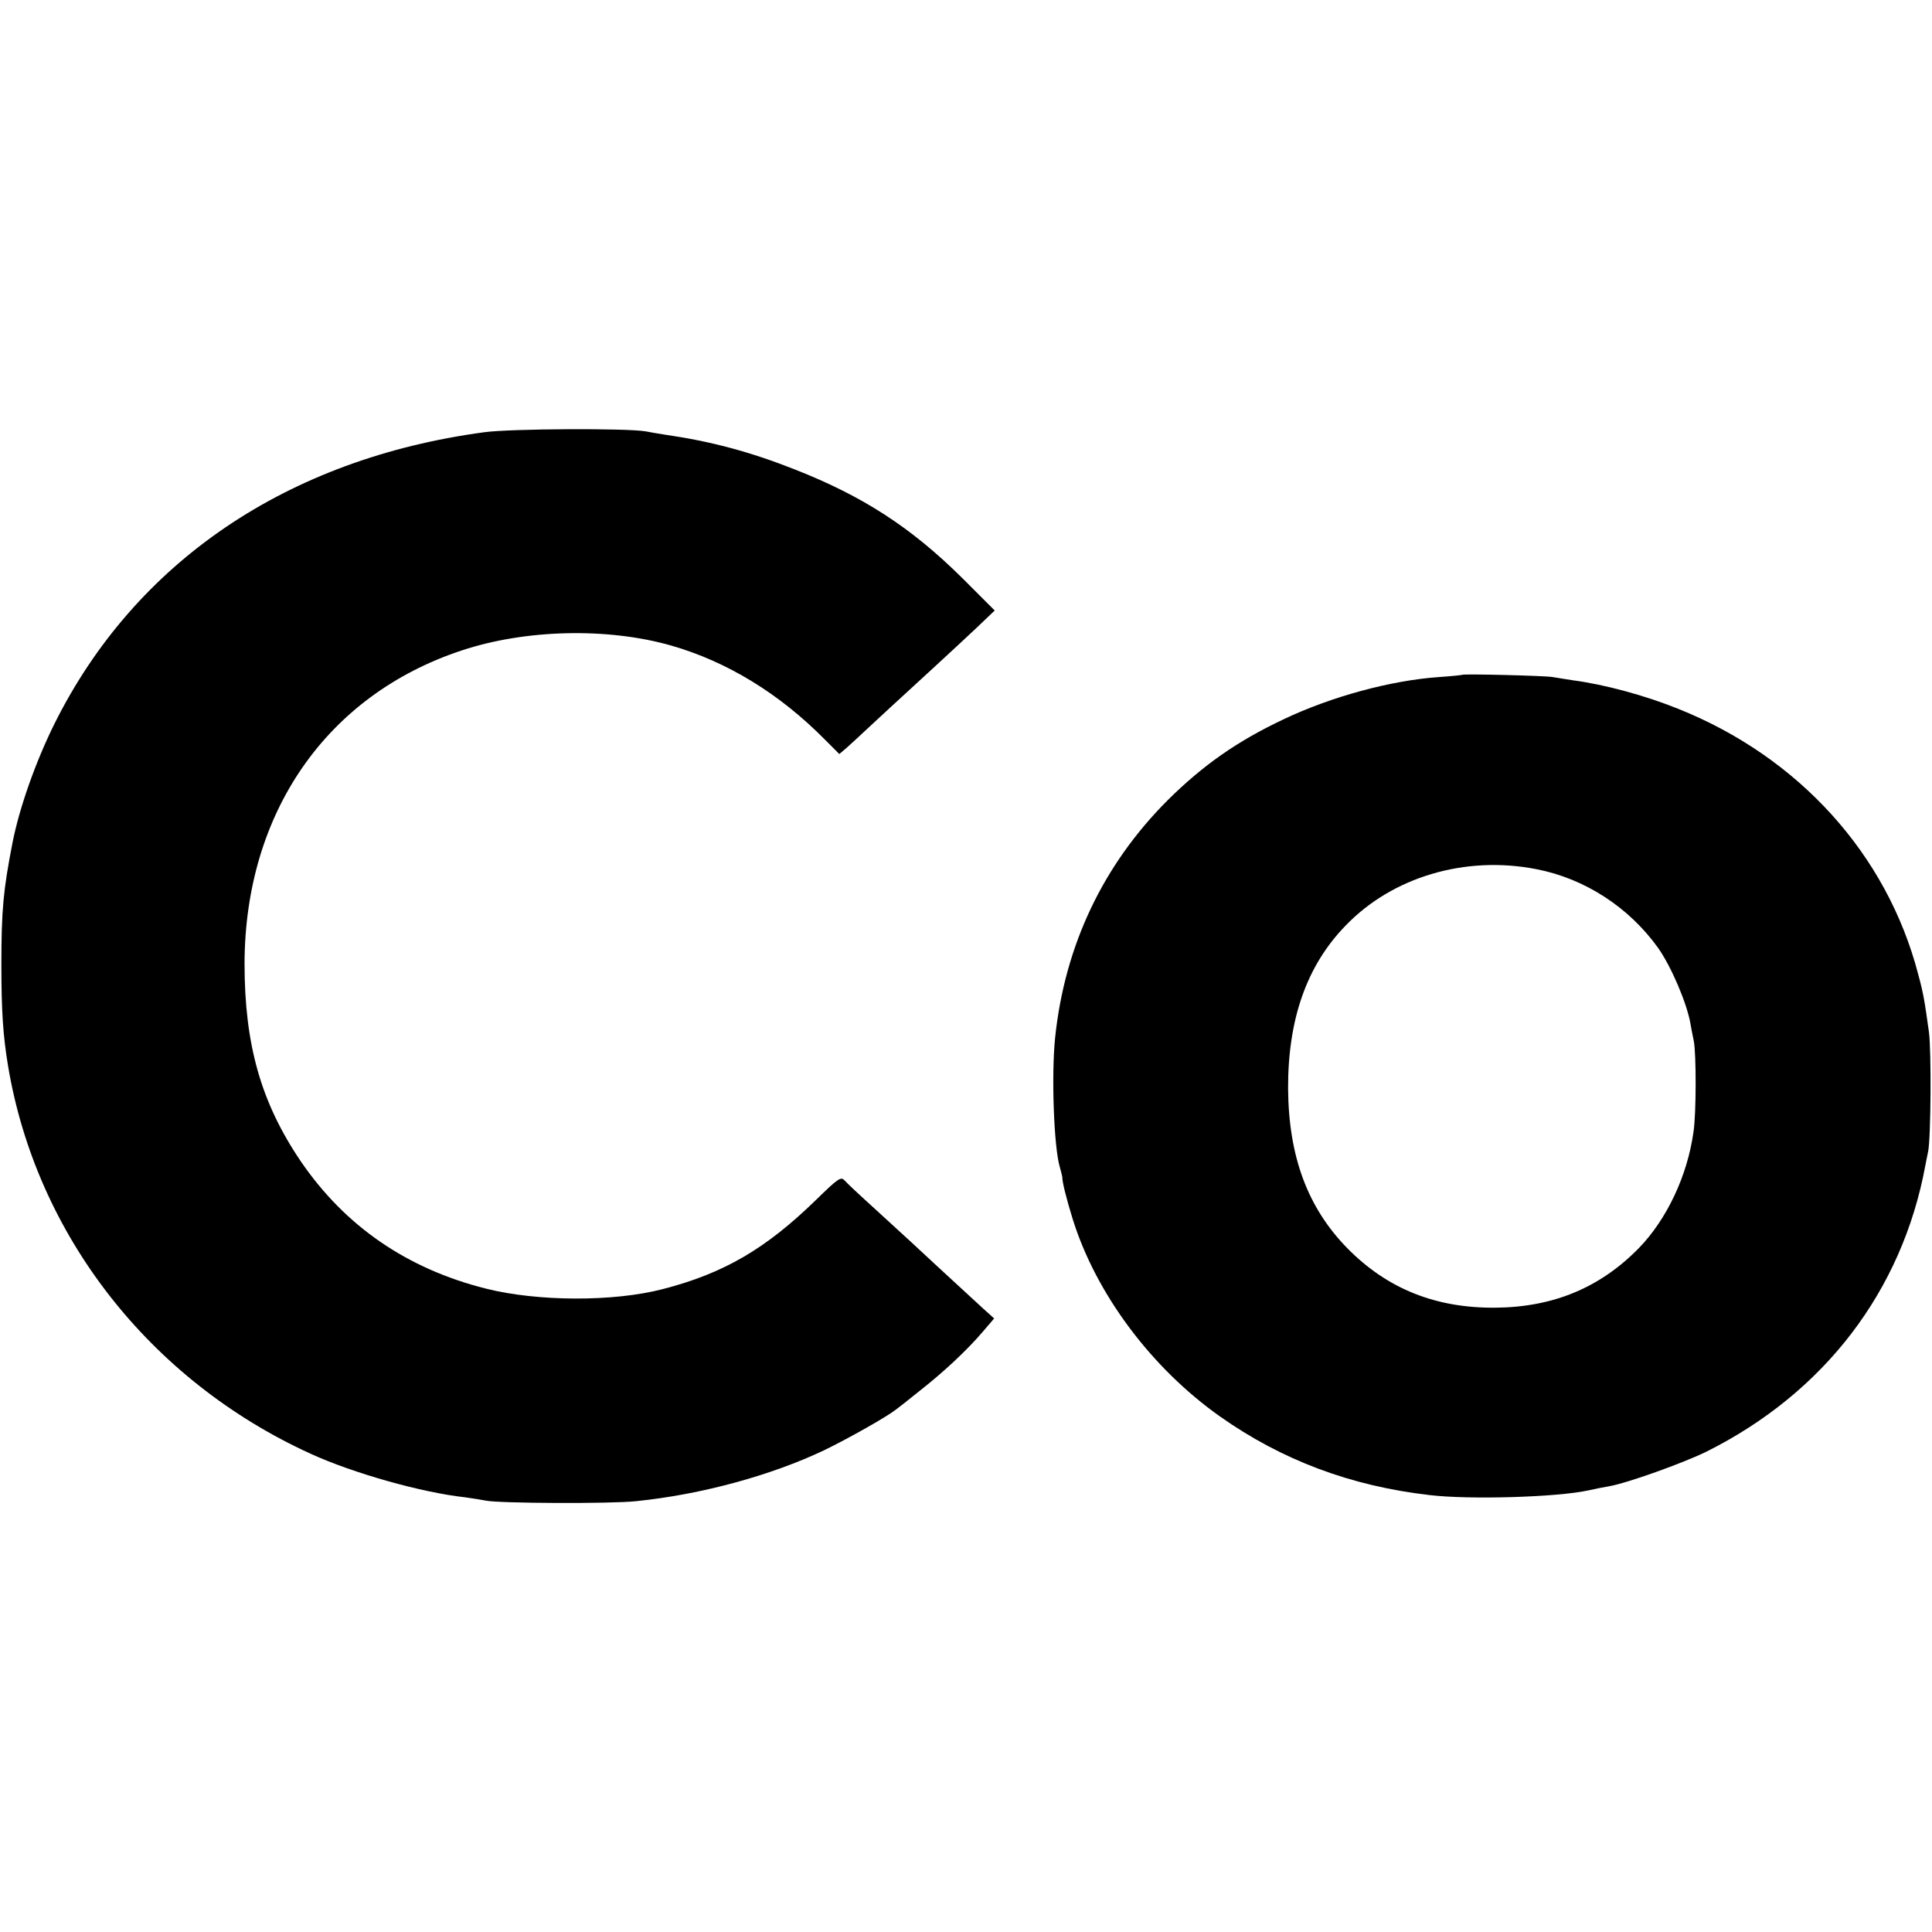
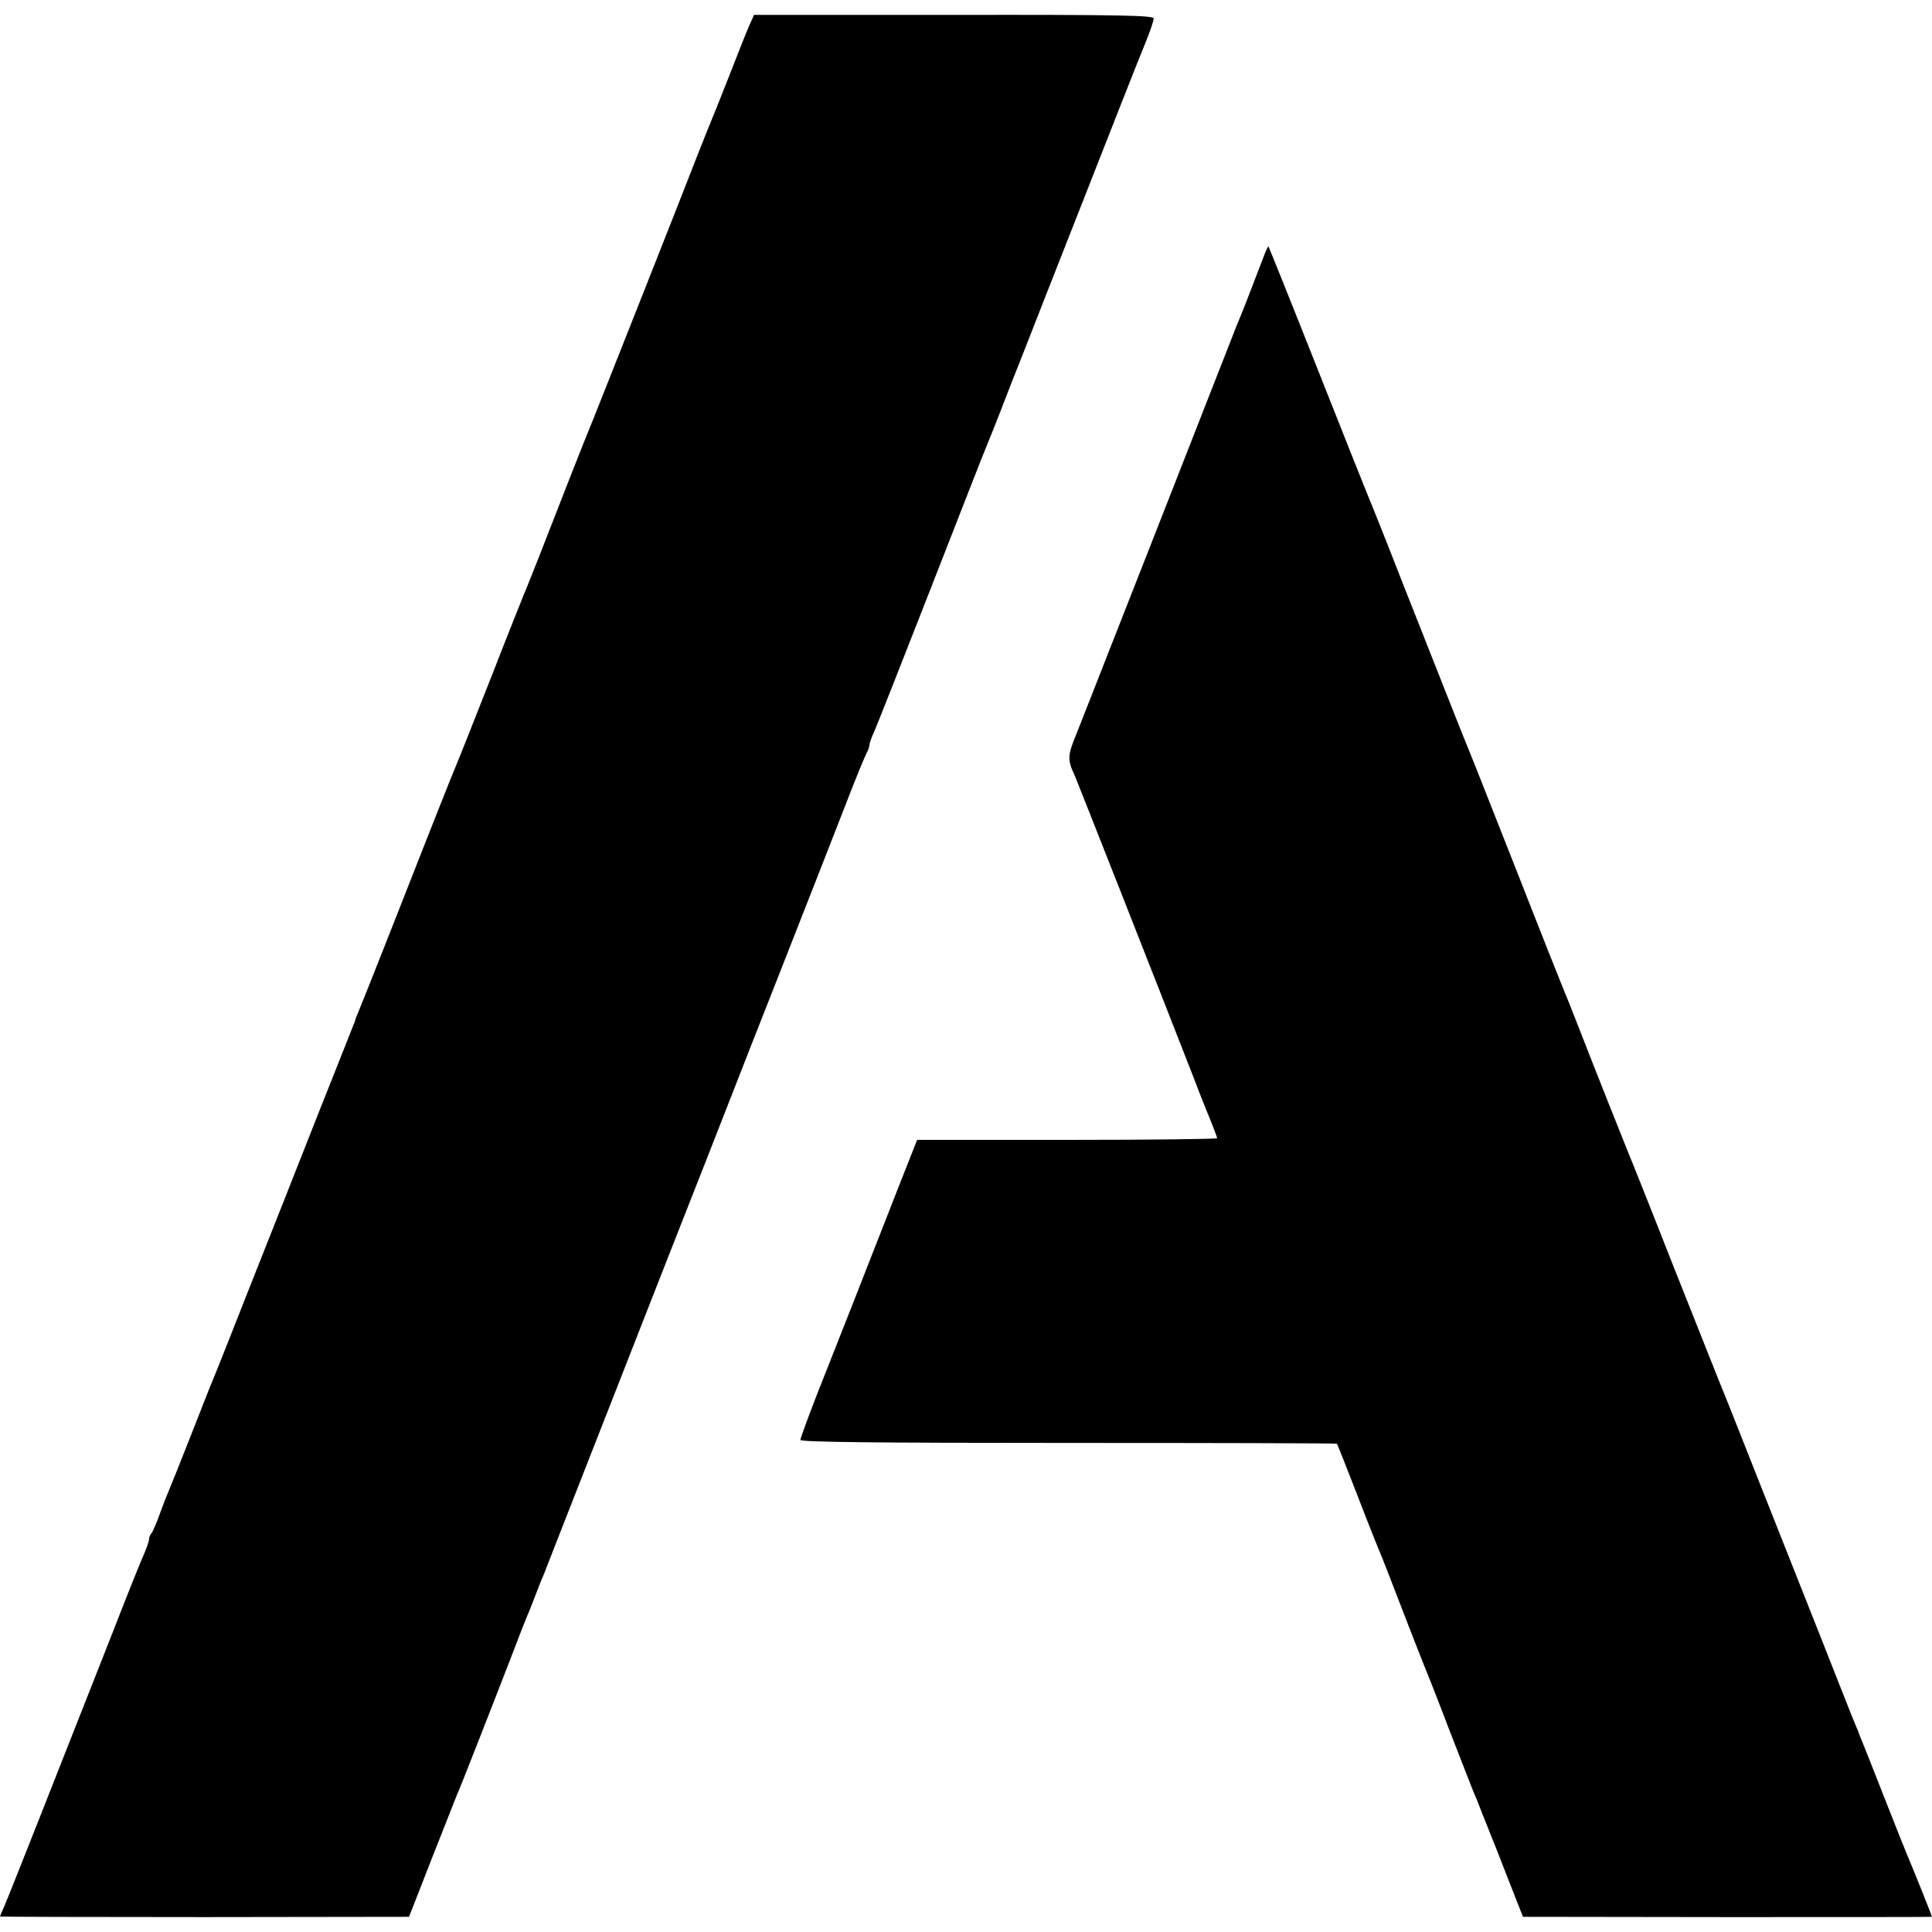
<svg xmlns="http://www.w3.org/2000/svg" version="1.0" width="700pt" height="700pt" viewBox="0 0 700 700" preserveAspectRatio="xMidYMid meet">
  <g transform="translate(0,700) scale(0.1,-0.1)" fill="#000000" stroke="none">
-     <path d="M1755 5434 c-715 -96 -1265 -470 -1557 -1055 -69 -139 -128 -306 -153 -434 -33 -170 -40 -242 -40 -440 0 -168 6 -257 24 -366 102 -613 513 -1140 1096 -1406 155 -71 404 -141 560 -158 28 -4 61 -9 75 -12 46 -10 454 -12 545 -2 236 24 488 93 680 184 85 41 227 121 260 147 6 4 44 34 85 67 88 69 172 147 230 215 l42 49 -40 36 c-112 103 -228 210 -261 241 -21 19 -80 73 -131 120 -52 47 -101 93 -109 102 -14 16 -22 11 -106 -71 -181 -176 -333 -265 -555 -322 -178 -46 -452 -45 -639 2 -287 72 -511 227 -671 461 -145 214 -204 424 -204 718 2 545 297 971 786 1133 231 77 529 84 760 18 202 -58 392 -174 556 -340 l53 -53 27 23 c15 13 49 45 77 71 27 25 64 59 81 75 81 74 255 234 313 289 l65 62 -119 119 c-184 182 -358 295 -605 392 -162 64 -304 102 -470 126 -25 4 -56 9 -70 12 -66 12 -491 10 -585 -3z" />
-     <path d="M5298 4555 c-2 -1 -39 -5 -83 -8 -175 -12 -392 -71 -564 -153 -168 -79 -293 -167 -420 -293 -234 -234 -373 -526 -408 -860 -14 -132 -5 -396 17 -470 5 -17 9 -34 9 -36 -1 -15 15 -79 37 -150 84 -271 284 -540 534 -717 224 -158 473 -252 760 -285 143 -17 460 -8 575 17 22 5 56 12 75 15 65 11 268 84 352 125 427 213 710 582 794 1038 2 12 7 34 10 50 10 47 12 364 3 432 -16 115 -20 140 -39 210 -113 434 -432 787 -870 962 -119 48 -266 88 -380 103 -25 4 -58 9 -75 12 -30 5 -322 12 -327 8z m268 -704 c176 -34 336 -138 442 -286 47 -67 104 -199 117 -275 3 -16 8 -45 12 -62 9 -46 9 -262 -1 -328 -22 -160 -97 -318 -198 -422 -140 -143 -309 -214 -519 -216 -217 -2 -392 68 -537 215 -144 147 -213 332 -215 578 -1 251 67 446 208 591 170 177 434 255 691 205z" />
+     <path d="M2712 6901 c-11 -25 -43 -107 -72 -181 -29 -74 -59 -148 -66 -165 -7 -16 -28 -70 -48 -120 -50 -130 -365 -926 -375 -950 -5 -11 -60 -148 -121 -305 -61 -157 -115 -294 -120 -305 -5 -11 -62 -153 -125 -315 -64 -162 -120 -304 -125 -315 -5 -11 -53 -130 -106 -265 -89 -227 -226 -575 -255 -645 -7 -16 -13 -32 -13 -35 -1 -3 -56 -142 -123 -310 -66 -168 -180 -456 -253 -640 -72 -184 -136 -344 -141 -355 -5 -11 -40 -101 -79 -200 -39 -99 -75 -189 -80 -200 -5 -11 -19 -47 -31 -80 -12 -33 -25 -64 -30 -70 -5 -5 -9 -15 -9 -22 0 -7 -9 -32 -19 -56 -11 -23 -61 -148 -111 -277 -216 -549 -381 -967 -395 -998 -8 -18 -15 -34 -15 -36 0 -1 334 -2 741 -2 l741 1 84 215 c47 118 88 224 93 235 10 21 146 369 206 525 20 52 40 104 45 115 5 11 19 45 30 75 11 30 25 64 30 75 4 11 44 112 88 225 115 293 182 465 245 625 30 77 150 383 267 680 116 297 231 590 255 650 130 331 179 456 239 610 36 94 71 178 76 187 6 10 10 23 10 28 0 6 8 30 19 53 10 23 103 258 206 522 103 264 193 494 200 510 7 17 29 71 48 120 19 50 60 155 92 235 31 80 102 260 157 400 172 438 248 632 279 707 16 39 29 78 29 86 0 11 -111 14 -724 13 l-724 0 -20 -45z" />
+     <path d="M4583 6082 c-6 -15 -25 -65 -43 -112 -18 -47 -38 -98 -45 -115 -7 -16 -25 -61 -40 -100 -32 -83 -512 -1306 -556 -1417 -32 -78 -32 -90 -3 -153 11 -26 287 -726 429 -1090 25 -66 55 -141 66 -167 10 -26 19 -49 19 -52 0 -3 -245 -6 -544 -6 l-543 0 -66 -167 c-36 -93 -105 -267 -152 -388 -48 -121 -113 -288 -146 -370 -32 -83 -59 -156 -59 -162 0 -8 270 -11 971 -11 533 0 972 -1 973 -3 2 -2 35 -87 75 -189 39 -102 76 -194 81 -205 5 -11 41 -103 80 -205 39 -102 76 -194 80 -205 5 -11 46 -114 90 -230 45 -115 85 -219 90 -230 5 -11 19 -45 30 -75 12 -30 26 -64 30 -75 5 -11 33 -83 63 -160 l55 -140 741 -1 c407 0 741 0 741 1 0 3 -72 183 -80 200 -5 11 -44 108 -86 215 -42 107 -81 206 -87 220 -6 14 -11 27 -12 30 -1 3 -5 14 -10 25 -5 11 -30 74 -56 140 -26 66 -104 264 -174 440 -70 176 -156 394 -192 485 -36 91 -71 179 -78 195 -7 17 -81 203 -165 415 -83 212 -156 394 -161 405 -9 22 -125 313 -184 465 -20 52 -43 109 -50 125 -7 17 -84 210 -170 430 -87 220 -163 414 -170 430 -15 35 -78 195 -240 605 -63 162 -120 304 -125 315 -5 11 -88 220 -185 465 -97 245 -178 446 -179 447 -1 1 -7 -10 -13 -25z" />
  </g>
</svg>
